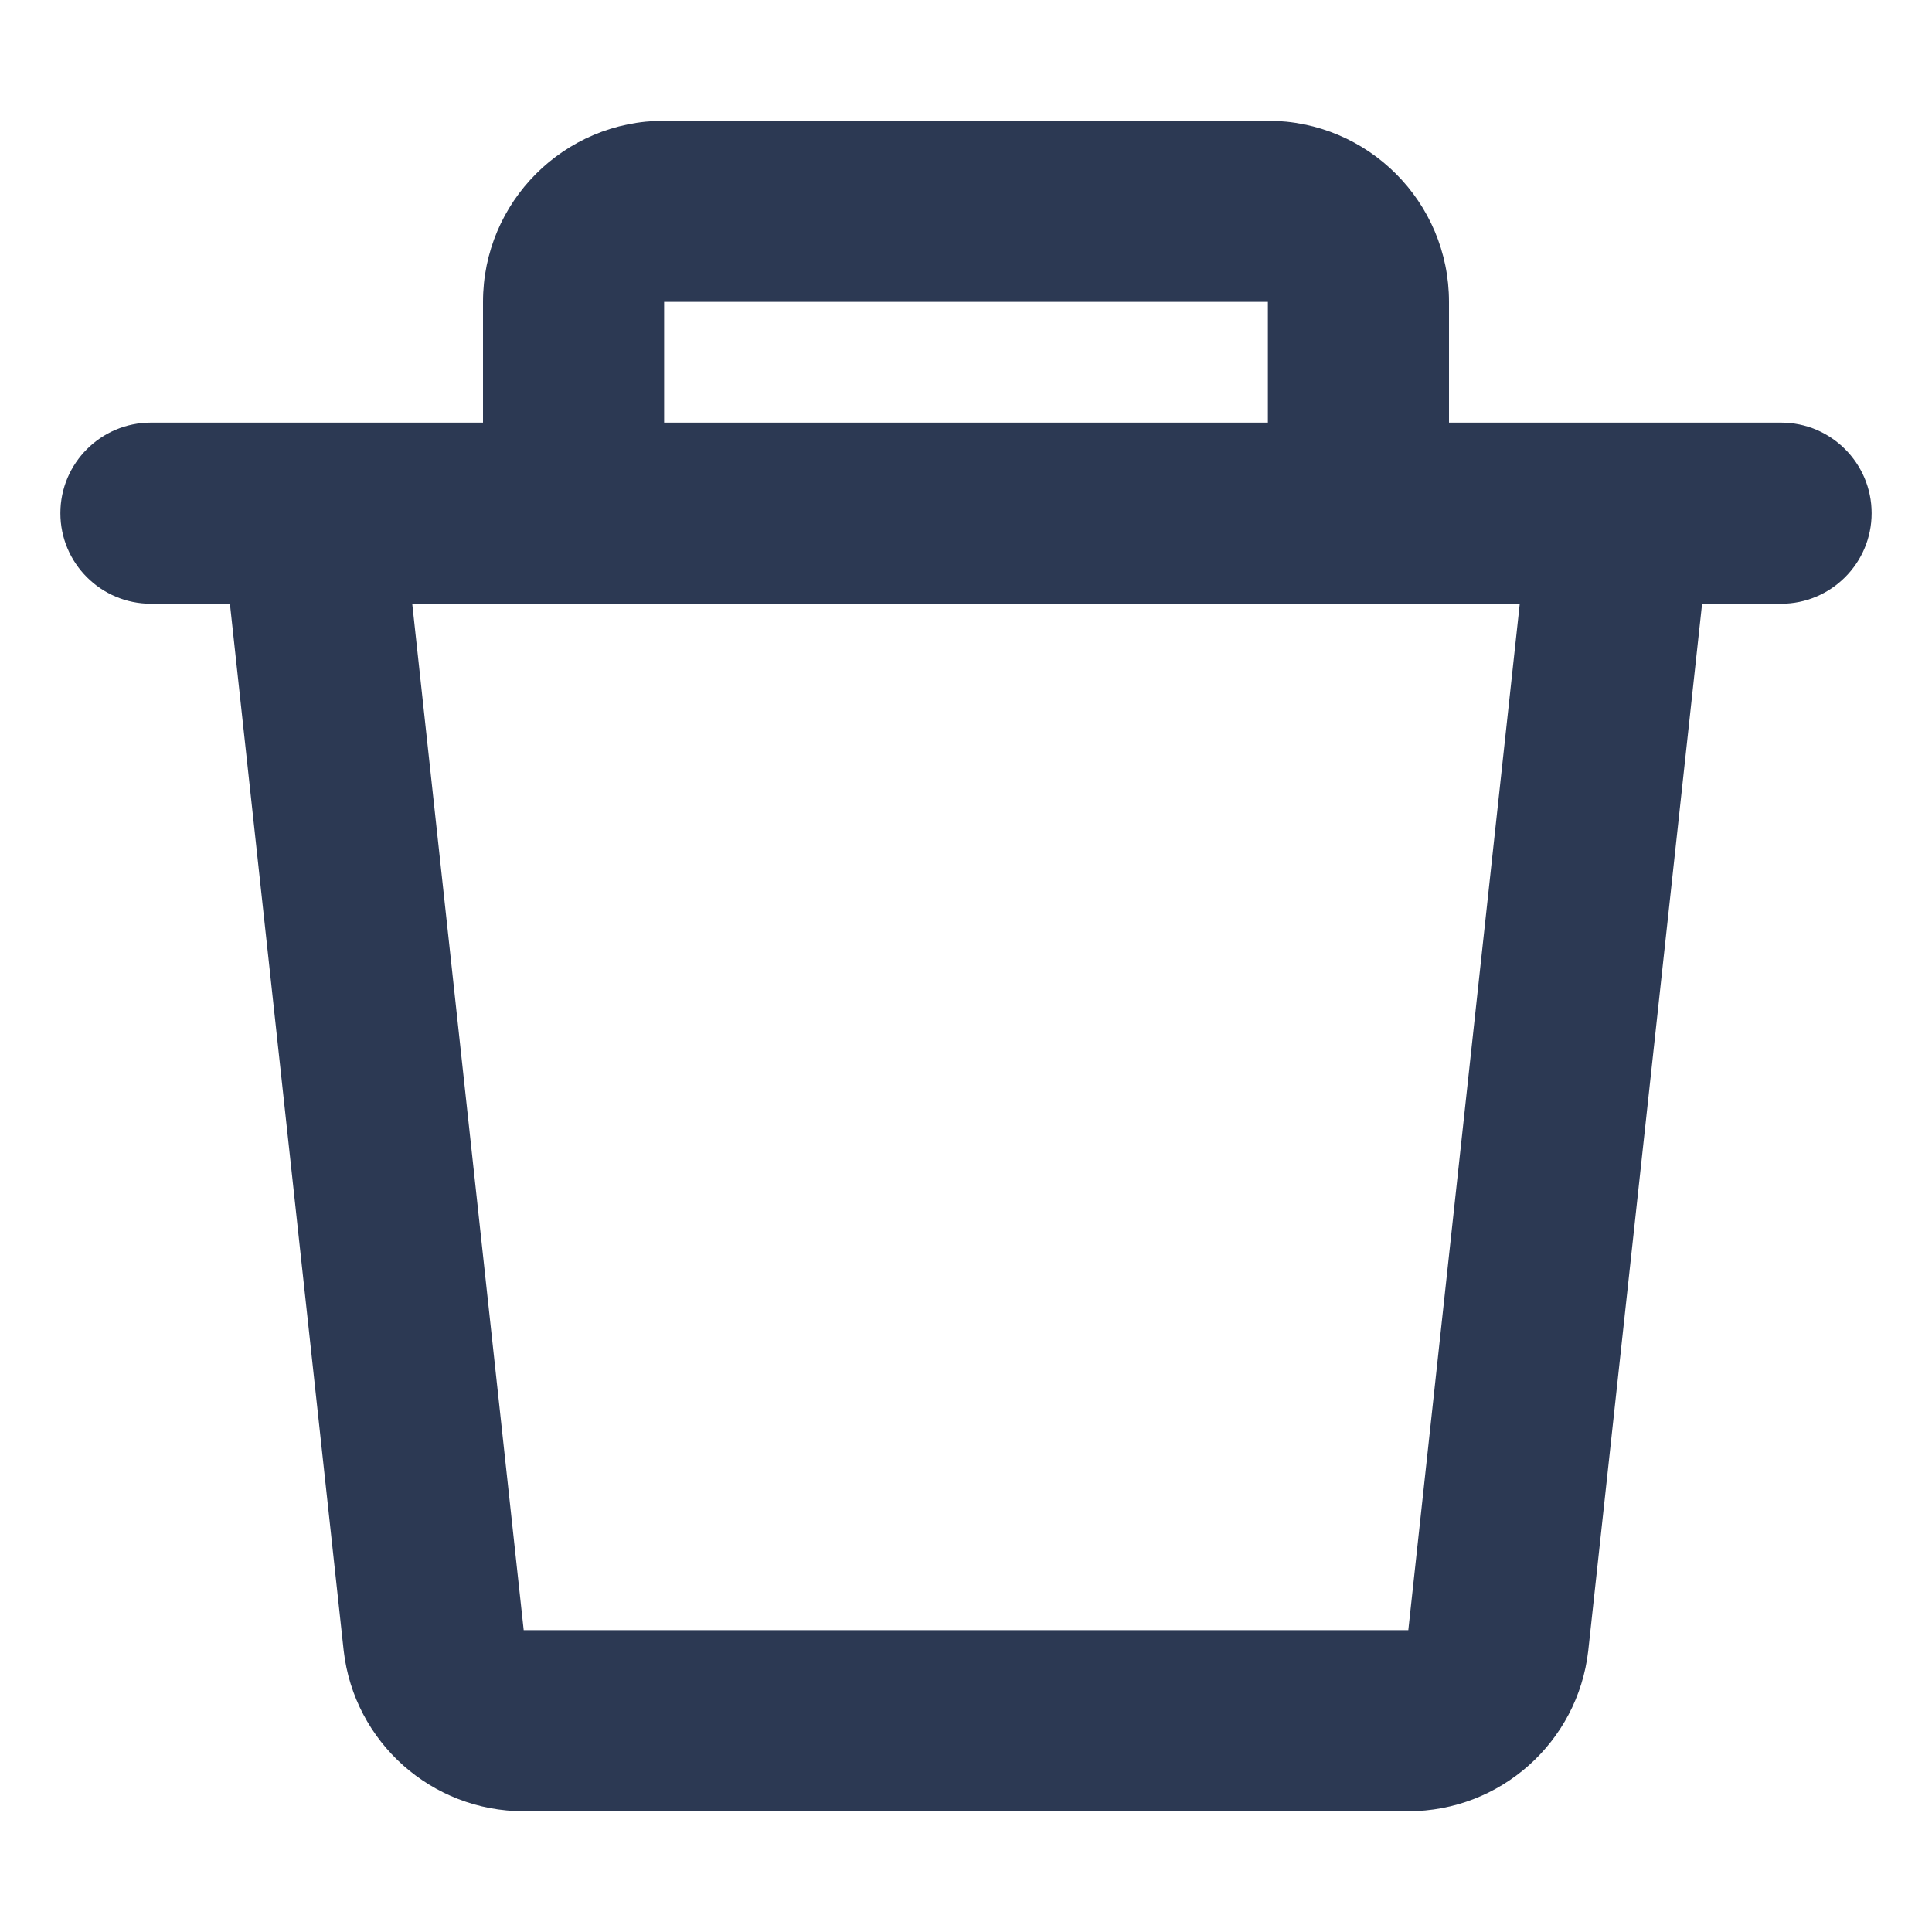
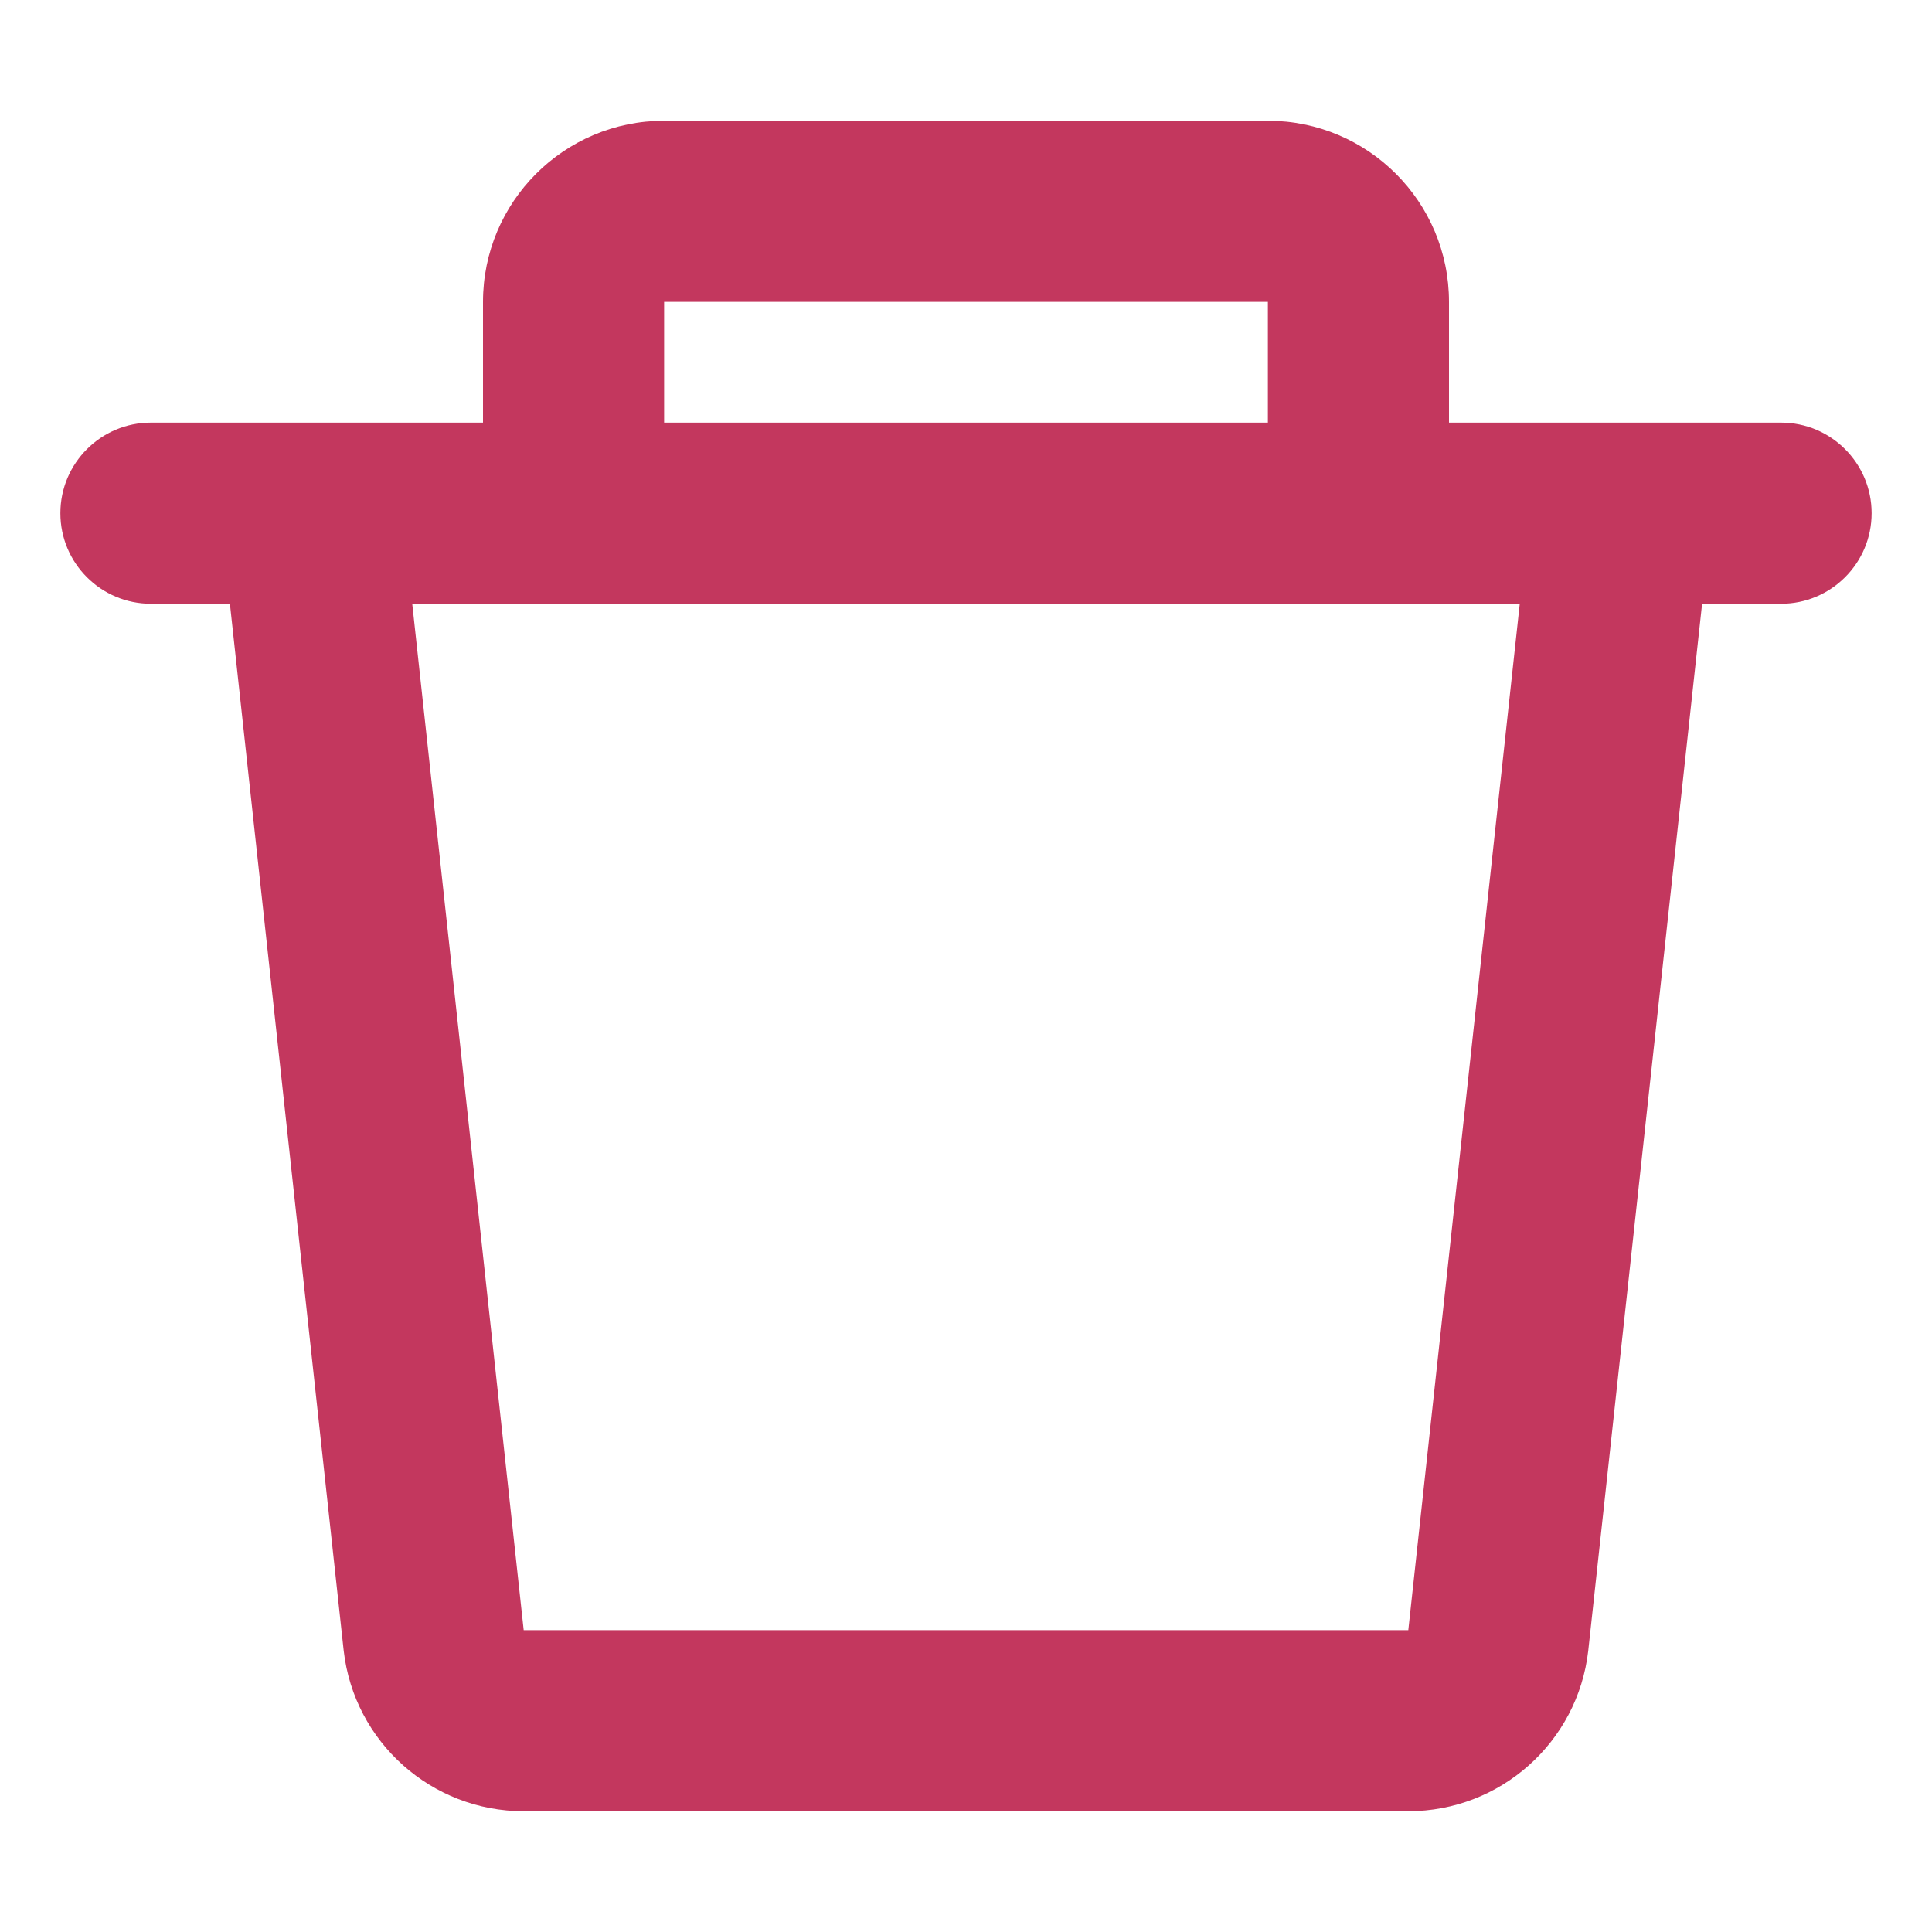
<svg xmlns="http://www.w3.org/2000/svg" width="32" height="32" viewBox="0 0 32 32" fill="none">
-   <path fill-rule="evenodd" clip-rule="evenodd" d="M21 5H11V7H21V5ZM24 7V5C24 3.343 22.657 2 21 2H11C9.343 2 8 3.343 8 5V7H2.5C1.672 7 1 7.672 1 8.5C1 9.328 1.672 10 2.5 10H3.808L5.693 27.344C5.868 28.858 7.15 30 8.674 30H23.326C24.85 30 26.132 28.858 26.306 27.344L28.192 10H29.5C30.328 10 31 9.328 31 8.5C31 7.672 30.328 7 29.5 7H24ZM25.172 10L23.326 27H8.674L6.828 10H25.172Z" fill="#2C3953" />
+   <path fill-rule="evenodd" clip-rule="evenodd" d="M21 5H11V7H21V5ZM24 7V5C24 3.343 22.657 2 21 2H11C9.343 2 8 3.343 8 5V7H2.5C1.672 7 1 7.672 1 8.5C1 9.328 1.672 10 2.5 10H3.808L5.693 27.344C5.868 28.858 7.15 30 8.674 30H23.326C24.85 30 26.132 28.858 26.306 27.344L28.192 10H29.5C30.328 10 31 9.328 31 8.5C31 7.672 30.328 7 29.5 7H24ZM25.172 10L23.326 27H8.674L6.828 10H25.172Z" fill="#C3375E" />
</svg>
